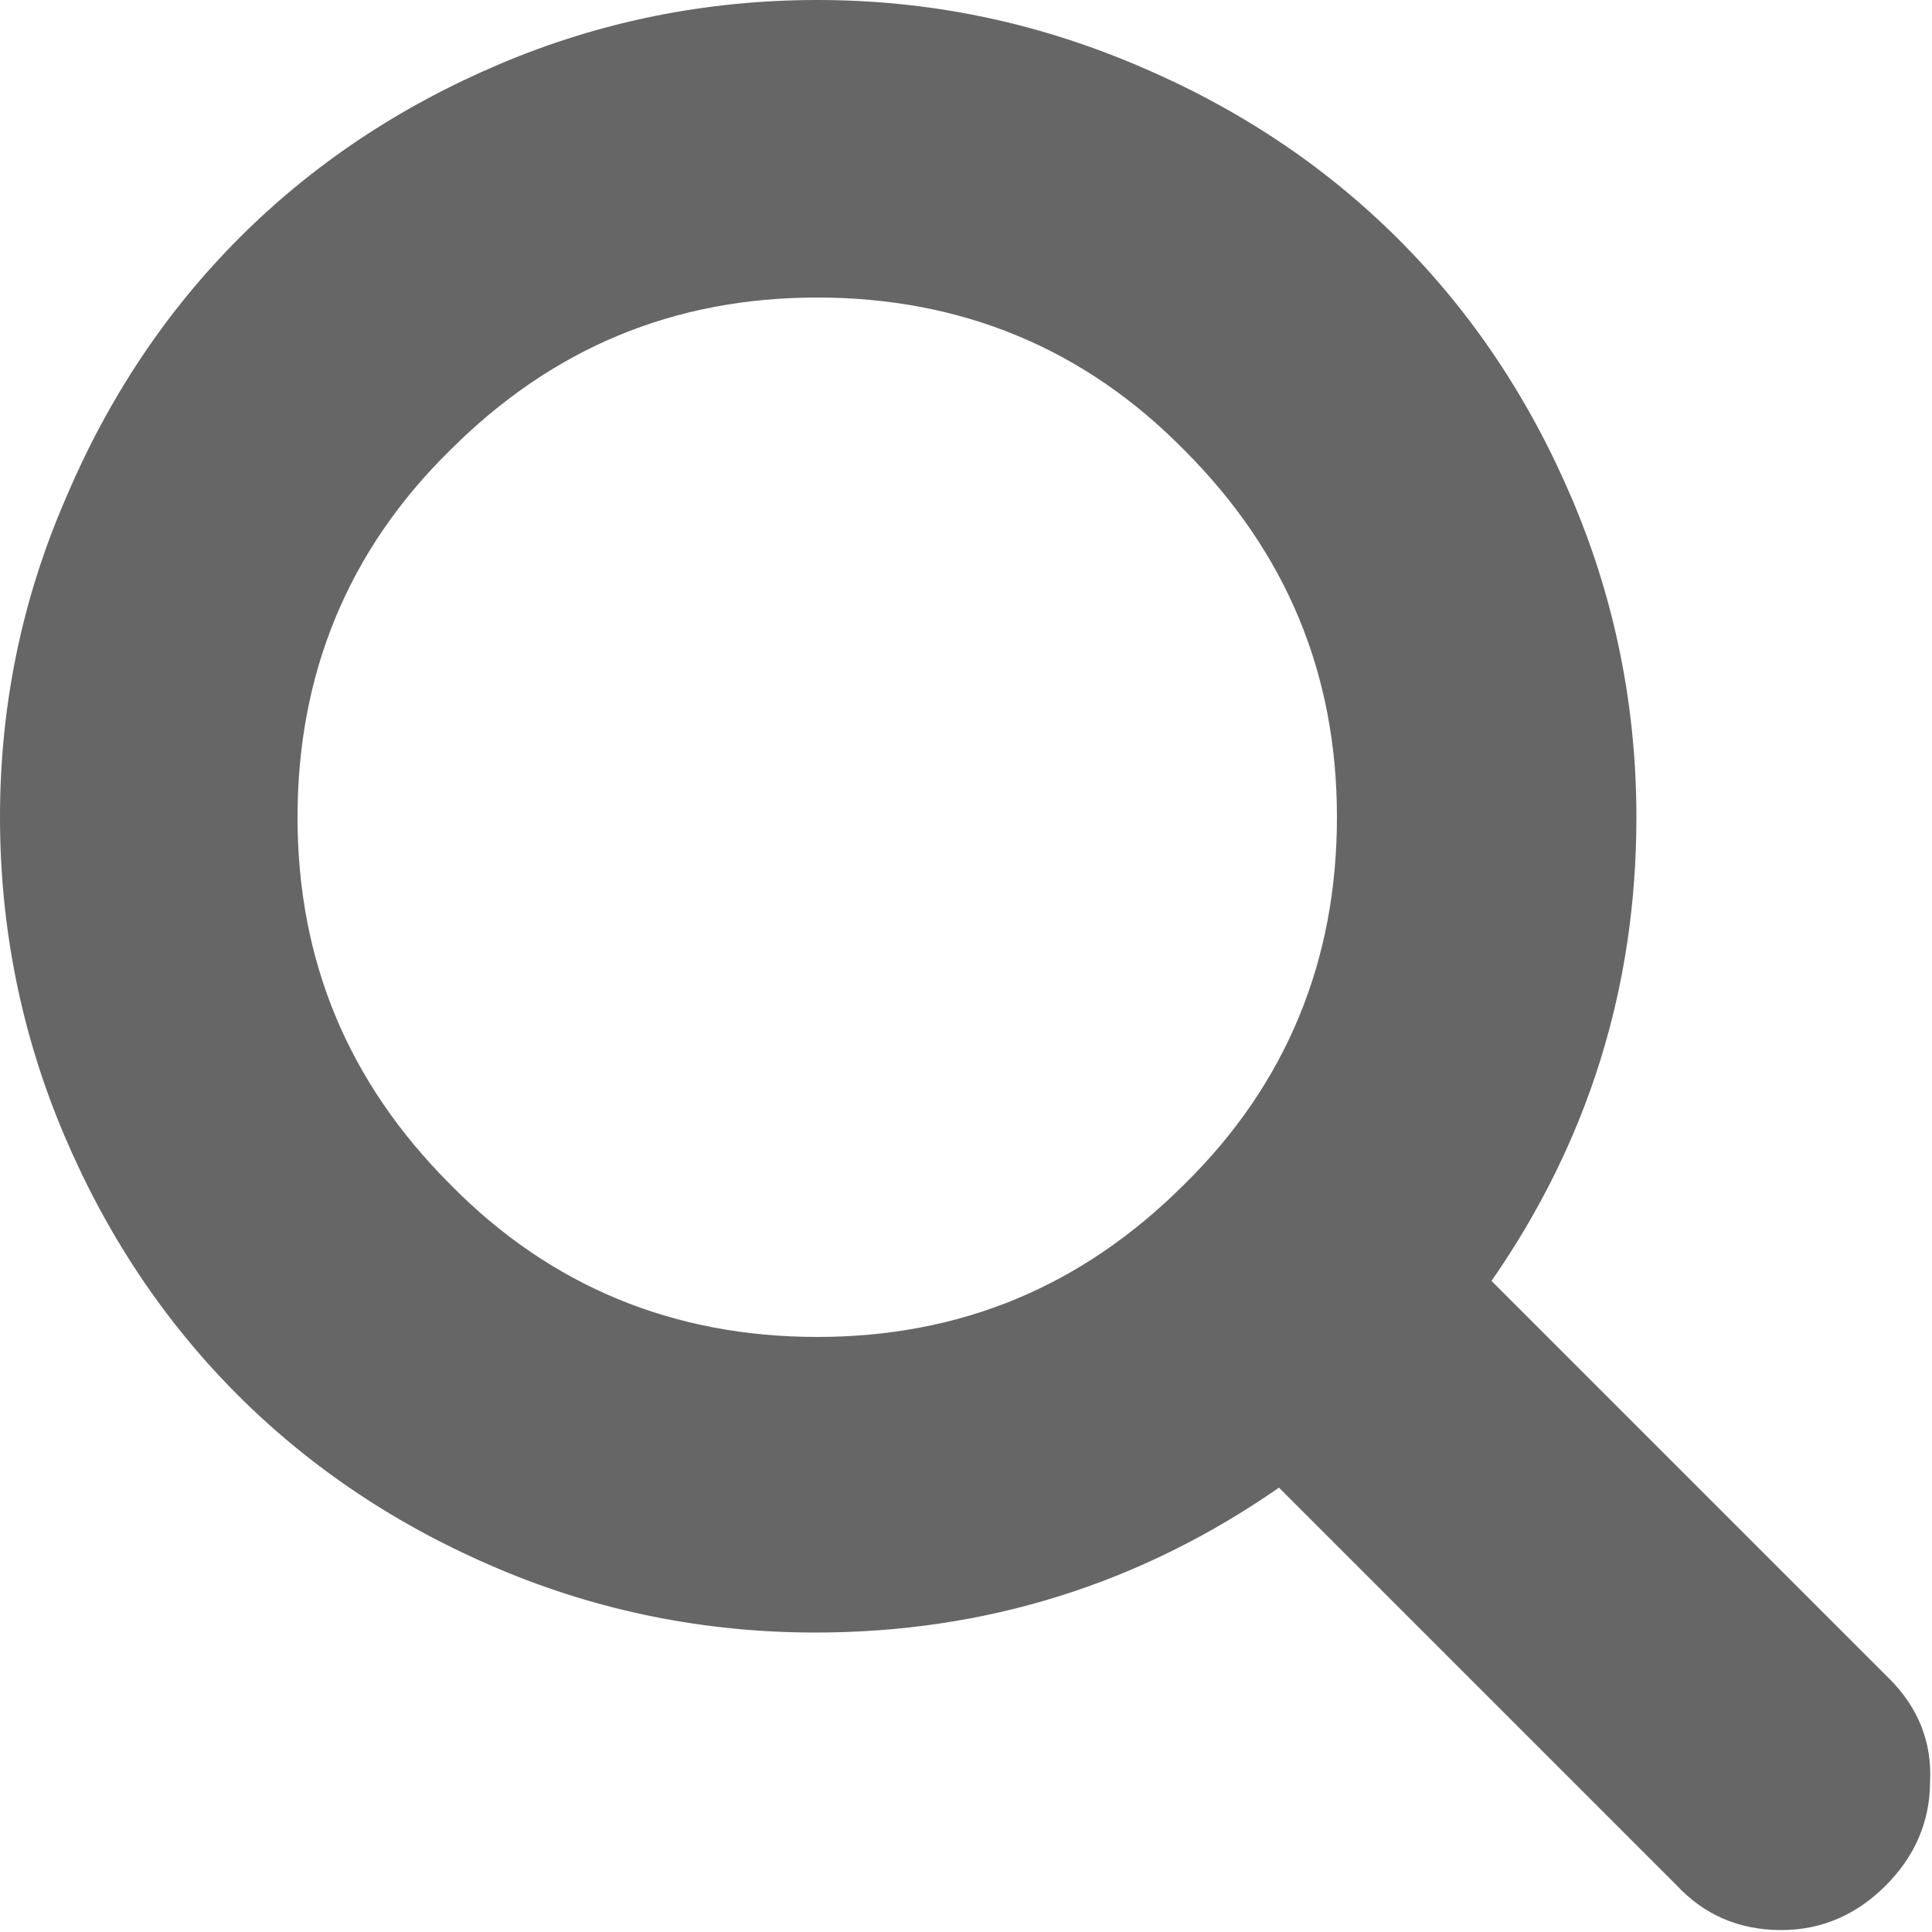
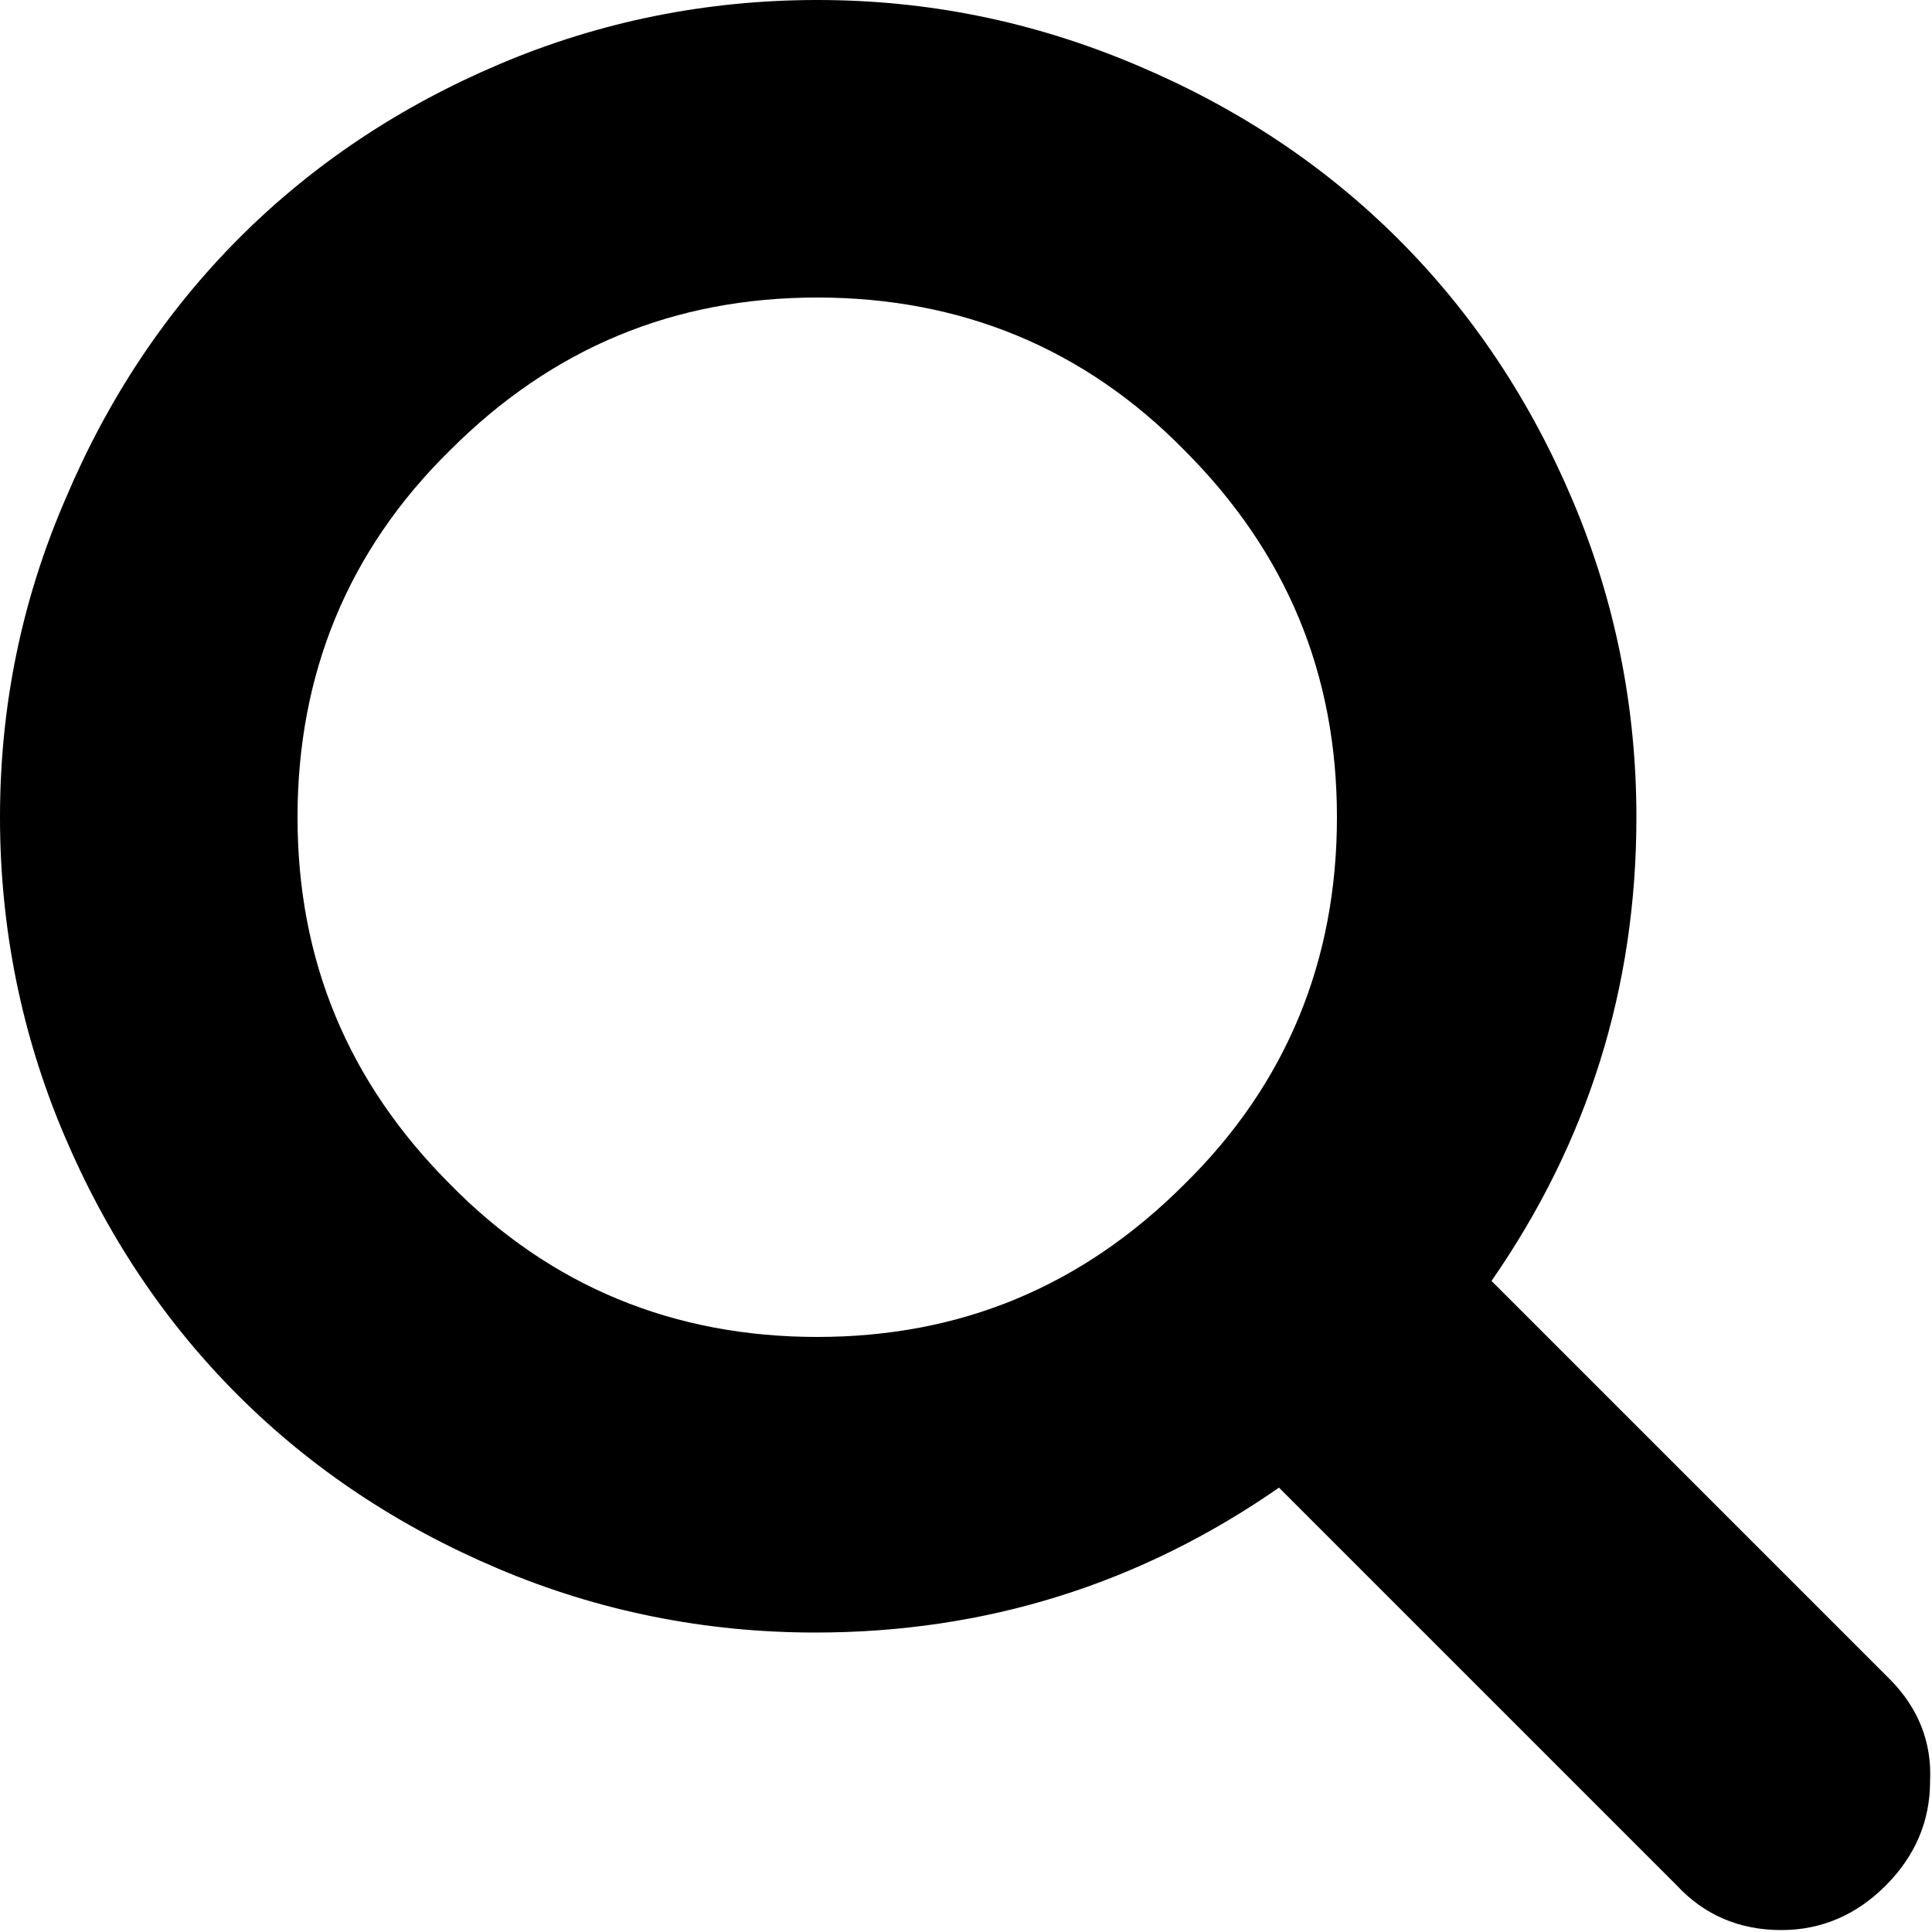
<svg xmlns="http://www.w3.org/2000/svg" id="magnifying-glass" x="0px" y="0px" viewBox="0 0 100 100" style="enable-background:new 0 0 100 100;" xml:space="preserve">
-   <style type="text/css">
- 		.st0{fill:#666;}
- 	</style>
  <g>
    <g>
      <path class="st0" d="M97.8,86.9L77.2,66.3c5-7.2,7.5-15.2,7.5-24c0-5.7-1.1-11.2-3.3-16.4c-2.2-5.2-5.2-9.7-9-13.5     s-8.3-6.8-13.5-9C53.5,1.1,48,0,42.3,0c-5.7,0-11.2,1.1-16.4,3.3c-5.2,2.2-9.7,5.2-13.5,9c-3.8,3.8-6.8,8.3-9,13.5     C1.1,31.1,0,36.6,0,42.3C0,48,1.1,53.5,3.3,58.7c2.2,5.2,5.2,9.7,9,13.5c3.8,3.8,8.3,6.8,13.5,9c5.2,2.2,10.7,3.3,16.4,3.3     c8.8,0,16.8-2.5,24-7.5l20.6,20.6c1.4,1.5,3.2,2.3,5.4,2.3c2.1,0,3.9-0.8,5.4-2.3c1.5-1.5,2.3-3.3,2.3-5.4     C100,90.2,99.3,88.4,97.8,86.9z M61.3,61.3c-5.3,5.3-11.6,7.9-19,7.9c-7.4,0-13.8-2.6-19-7.9c-5.3-5.3-7.9-11.6-7.9-19     c0-7.4,2.6-13.8,7.9-19c5.3-5.3,11.6-7.9,19-7.9c7.4,0,13.8,2.6,19,7.9c5.3,5.3,7.9,11.6,7.9,19C69.2,49.7,66.6,56.1,61.3,61.3z" />
    </g>
  </g>
</svg>
